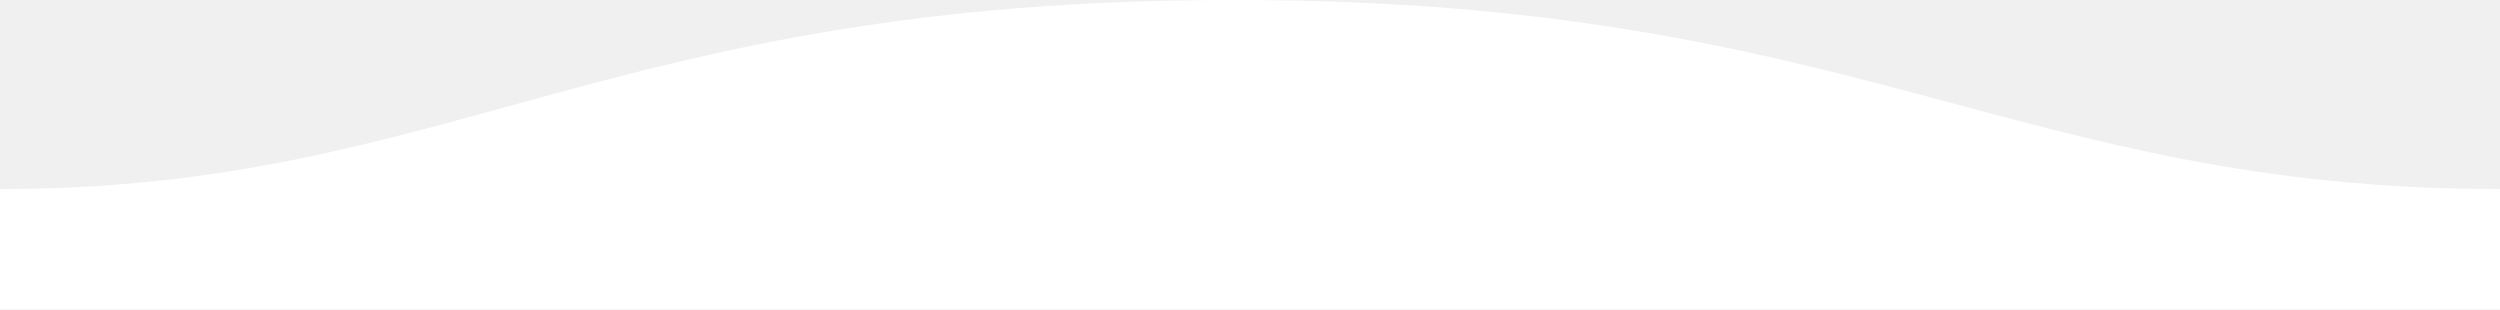
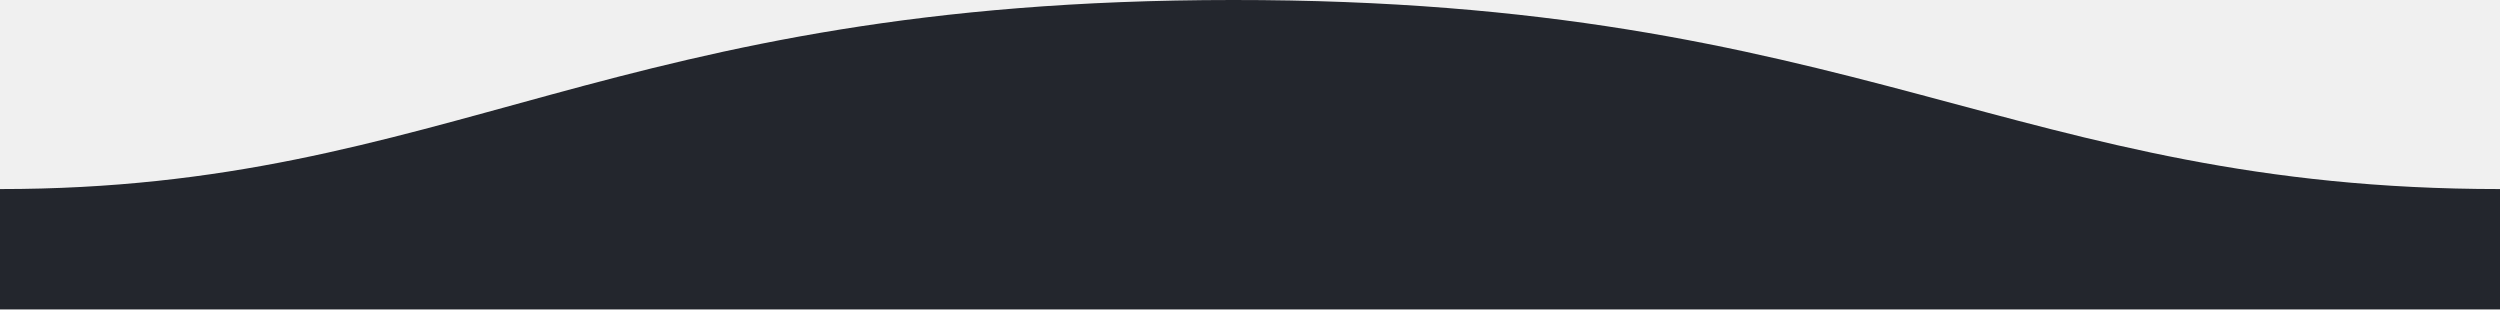
<svg xmlns="http://www.w3.org/2000/svg" id="Layer_1" data-name="Layer 1" viewBox="0 0 1600 198">
  <defs>
-     <style>.cls-1{fill:#fff;fill-rule:evenodd;}</style>
+     <style>.cls-1{fill:#23262D;fill-rule:evenodd;}</style>
  </defs>
  <path class="cls-1" d="M1600,121C1289,121,1190.1-.25,789,0,389,0,289,121,0,121v77H1600Z" transform="translate(0 0)" />
</svg>
